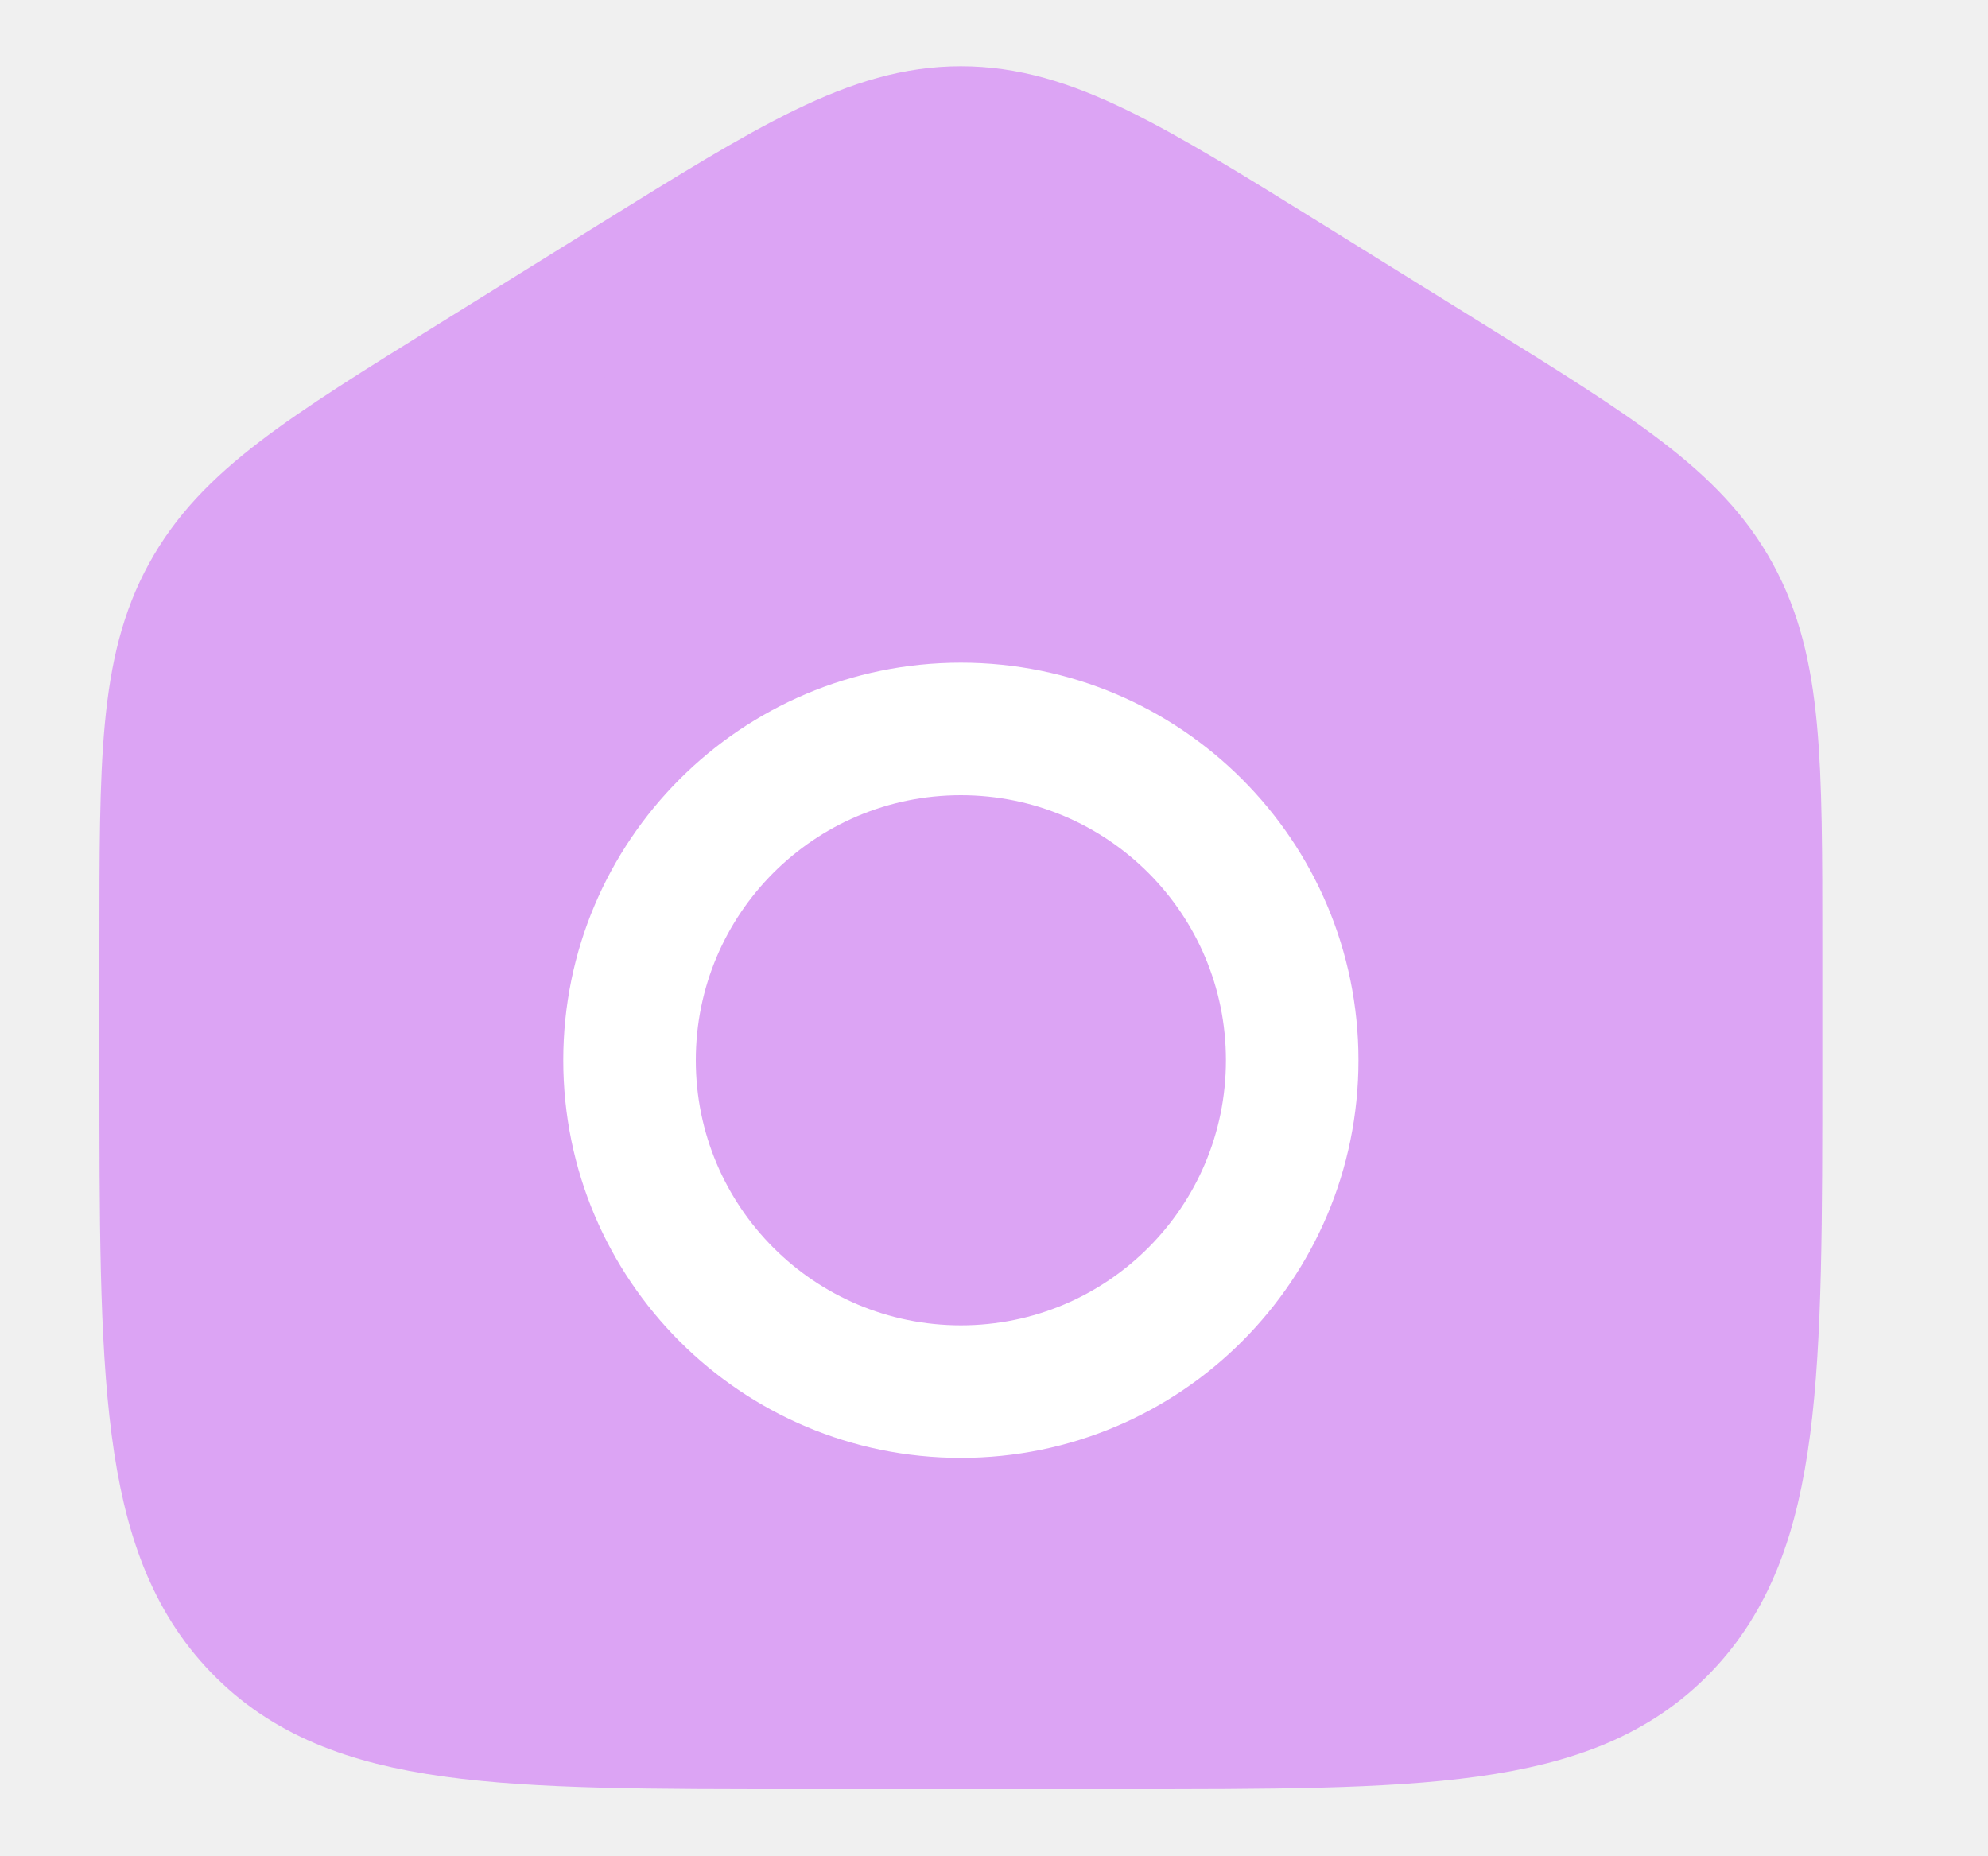
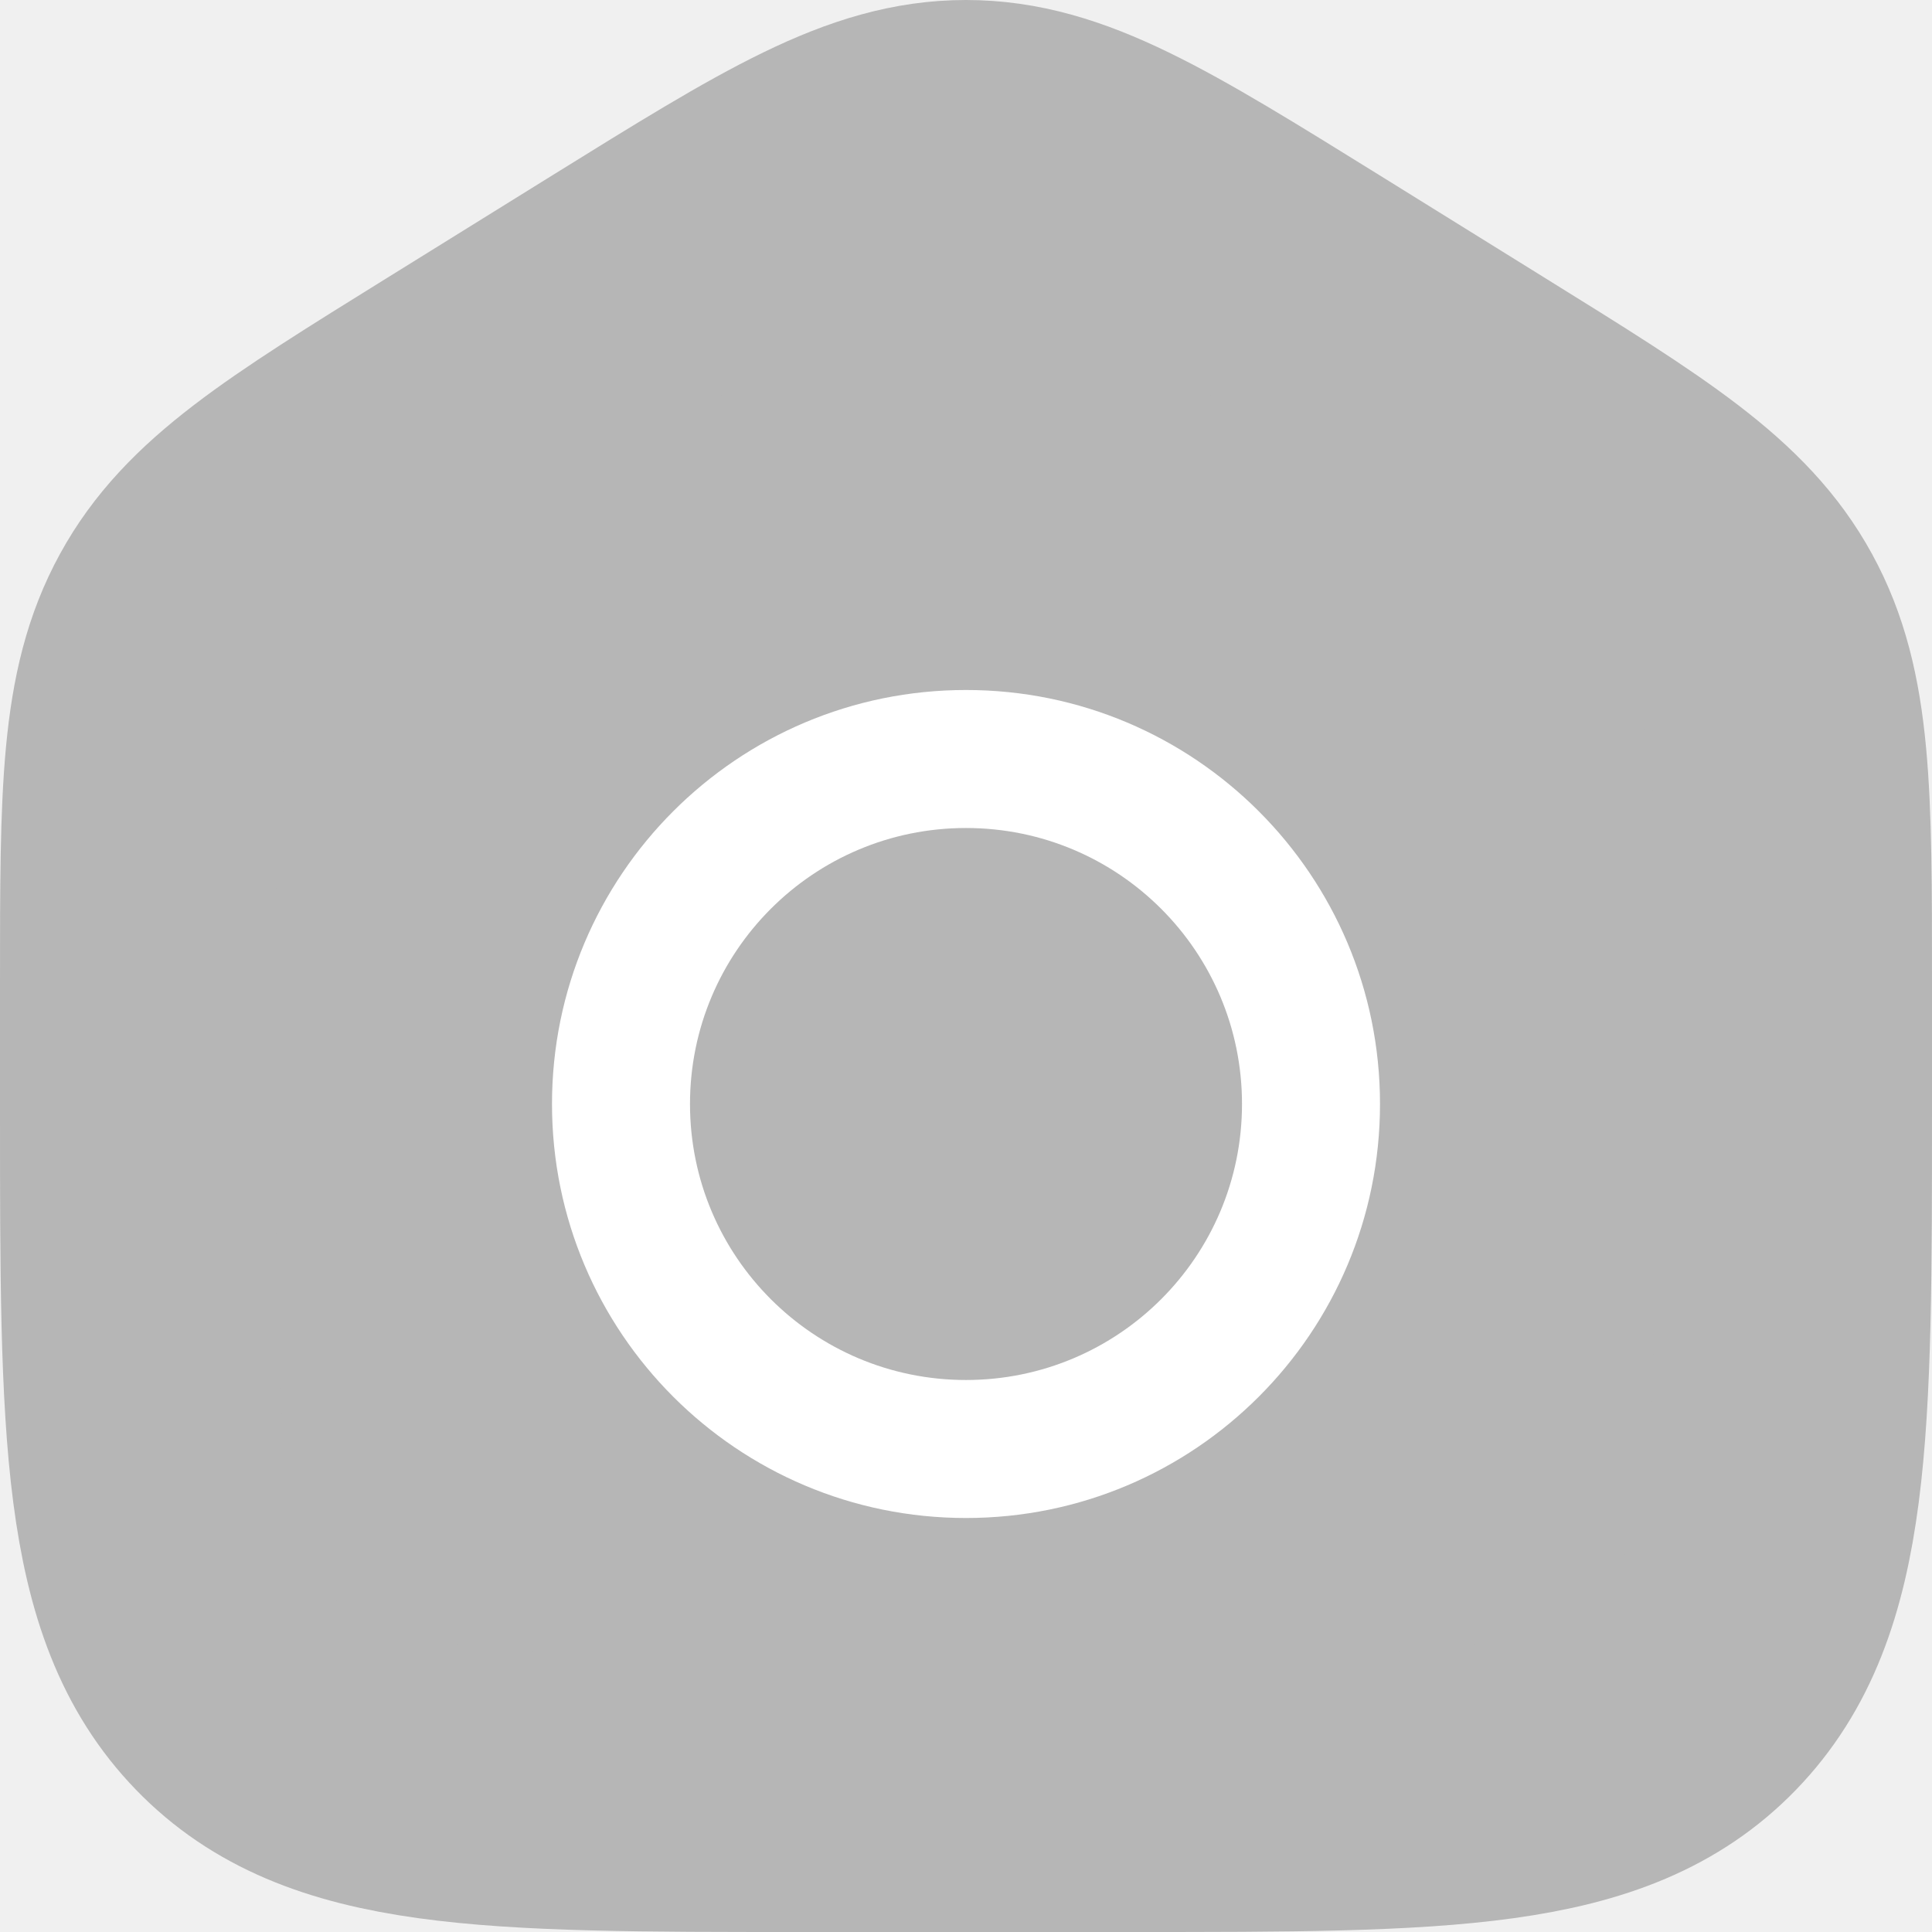
- <svg xmlns="http://www.w3.org/2000/svg" width="15" height="14" viewBox="0 0 15 14" fill="none">
-   <g clip-path="url(#clip0_228_6555)">
-     <path d="M1.25 7.122C1.25 5.749 1.25 5.063 1.562 4.494C1.873 3.925 2.442 3.571 3.58 2.865L4.78 2.12C5.984 1.373 6.585 1 7.25 1C7.915 1 8.516 1.373 9.72 2.12L10.92 2.865C12.058 3.571 12.627 3.925 12.938 4.494C13.25 5.063 13.25 5.749 13.25 7.122V8.035C13.25 10.376 13.25 11.546 12.547 12.273C11.844 13 10.713 13 8.45 13H6.05C3.787 13 2.656 13 1.953 12.273C1.25 11.546 1.25 10.376 1.25 8.035V7.122Z" fill="#DCA4F4" stroke="#DCA4F4" />
-     <path d="M7.25 11C8.907 11 10.25 9.657 10.25 8C10.25 6.343 8.907 5 7.25 5C5.593 5 4.25 6.343 4.25 8C4.25 9.657 5.593 11 7.25 11Z" fill="white" />
-     <path d="M7.25 10C8.355 10 9.25 9.105 9.25 8C9.25 6.895 8.355 6 7.25 6C6.145 6 5.25 6.895 5.25 8C5.25 9.105 6.145 10 7.25 10Z" fill="#DCA4F4" />
+ <svg xmlns="http://www.w3.org/2000/svg" width="14" height="14" viewBox="0 0 14 14" fill="none">
+   <g clip-path="url(#clip0_279_3257)">
+     <path d="M1 7.122C1 5.749 1 5.063 1.312 4.494C1.623 3.925 2.192 3.571 3.33 2.865L4.53 2.12C5.734 1.373 6.335 1 7 1C7.665 1 8.266 1.373 9.47 2.12L10.67 2.865C11.808 3.571 12.377 3.925 12.688 4.494C13 5.063 13 5.749 13 7.122V8.035C13 10.376 13 11.546 12.297 12.273C11.594 13 10.463 13 8.2 13H5.8C3.537 13 2.406 13 1.703 12.273C1 11.546 1 10.376 1 8.035V7.122Z" fill="#B6B6B6" stroke="#B6B6B6" stroke-width="2" />
+     <path d="M7 11C8.657 11 10 9.657 10 8C10 6.343 8.657 5 7 5C5.343 5 4 6.343 4 8C4 9.657 5.343 11 7 11Z" fill="white" />
+     <path d="M7 10C8.105 10 9 9.105 9 8C9 6.895 8.105 6 7 6C5.895 6 5 6.895 5 8C5 9.105 5.895 10 7 10Z" fill="#B6B6B6" />
  </g>
  <defs>
-     <clipPath id="clip0_228_6555">
-       <rect width="14" height="14" fill="white" transform="translate(0.25)" />
+     <clipPath id="clip0_279_3257">
+       <rect width="14" height="14" fill="white" />
    </clipPath>
  </defs>
</svg>
